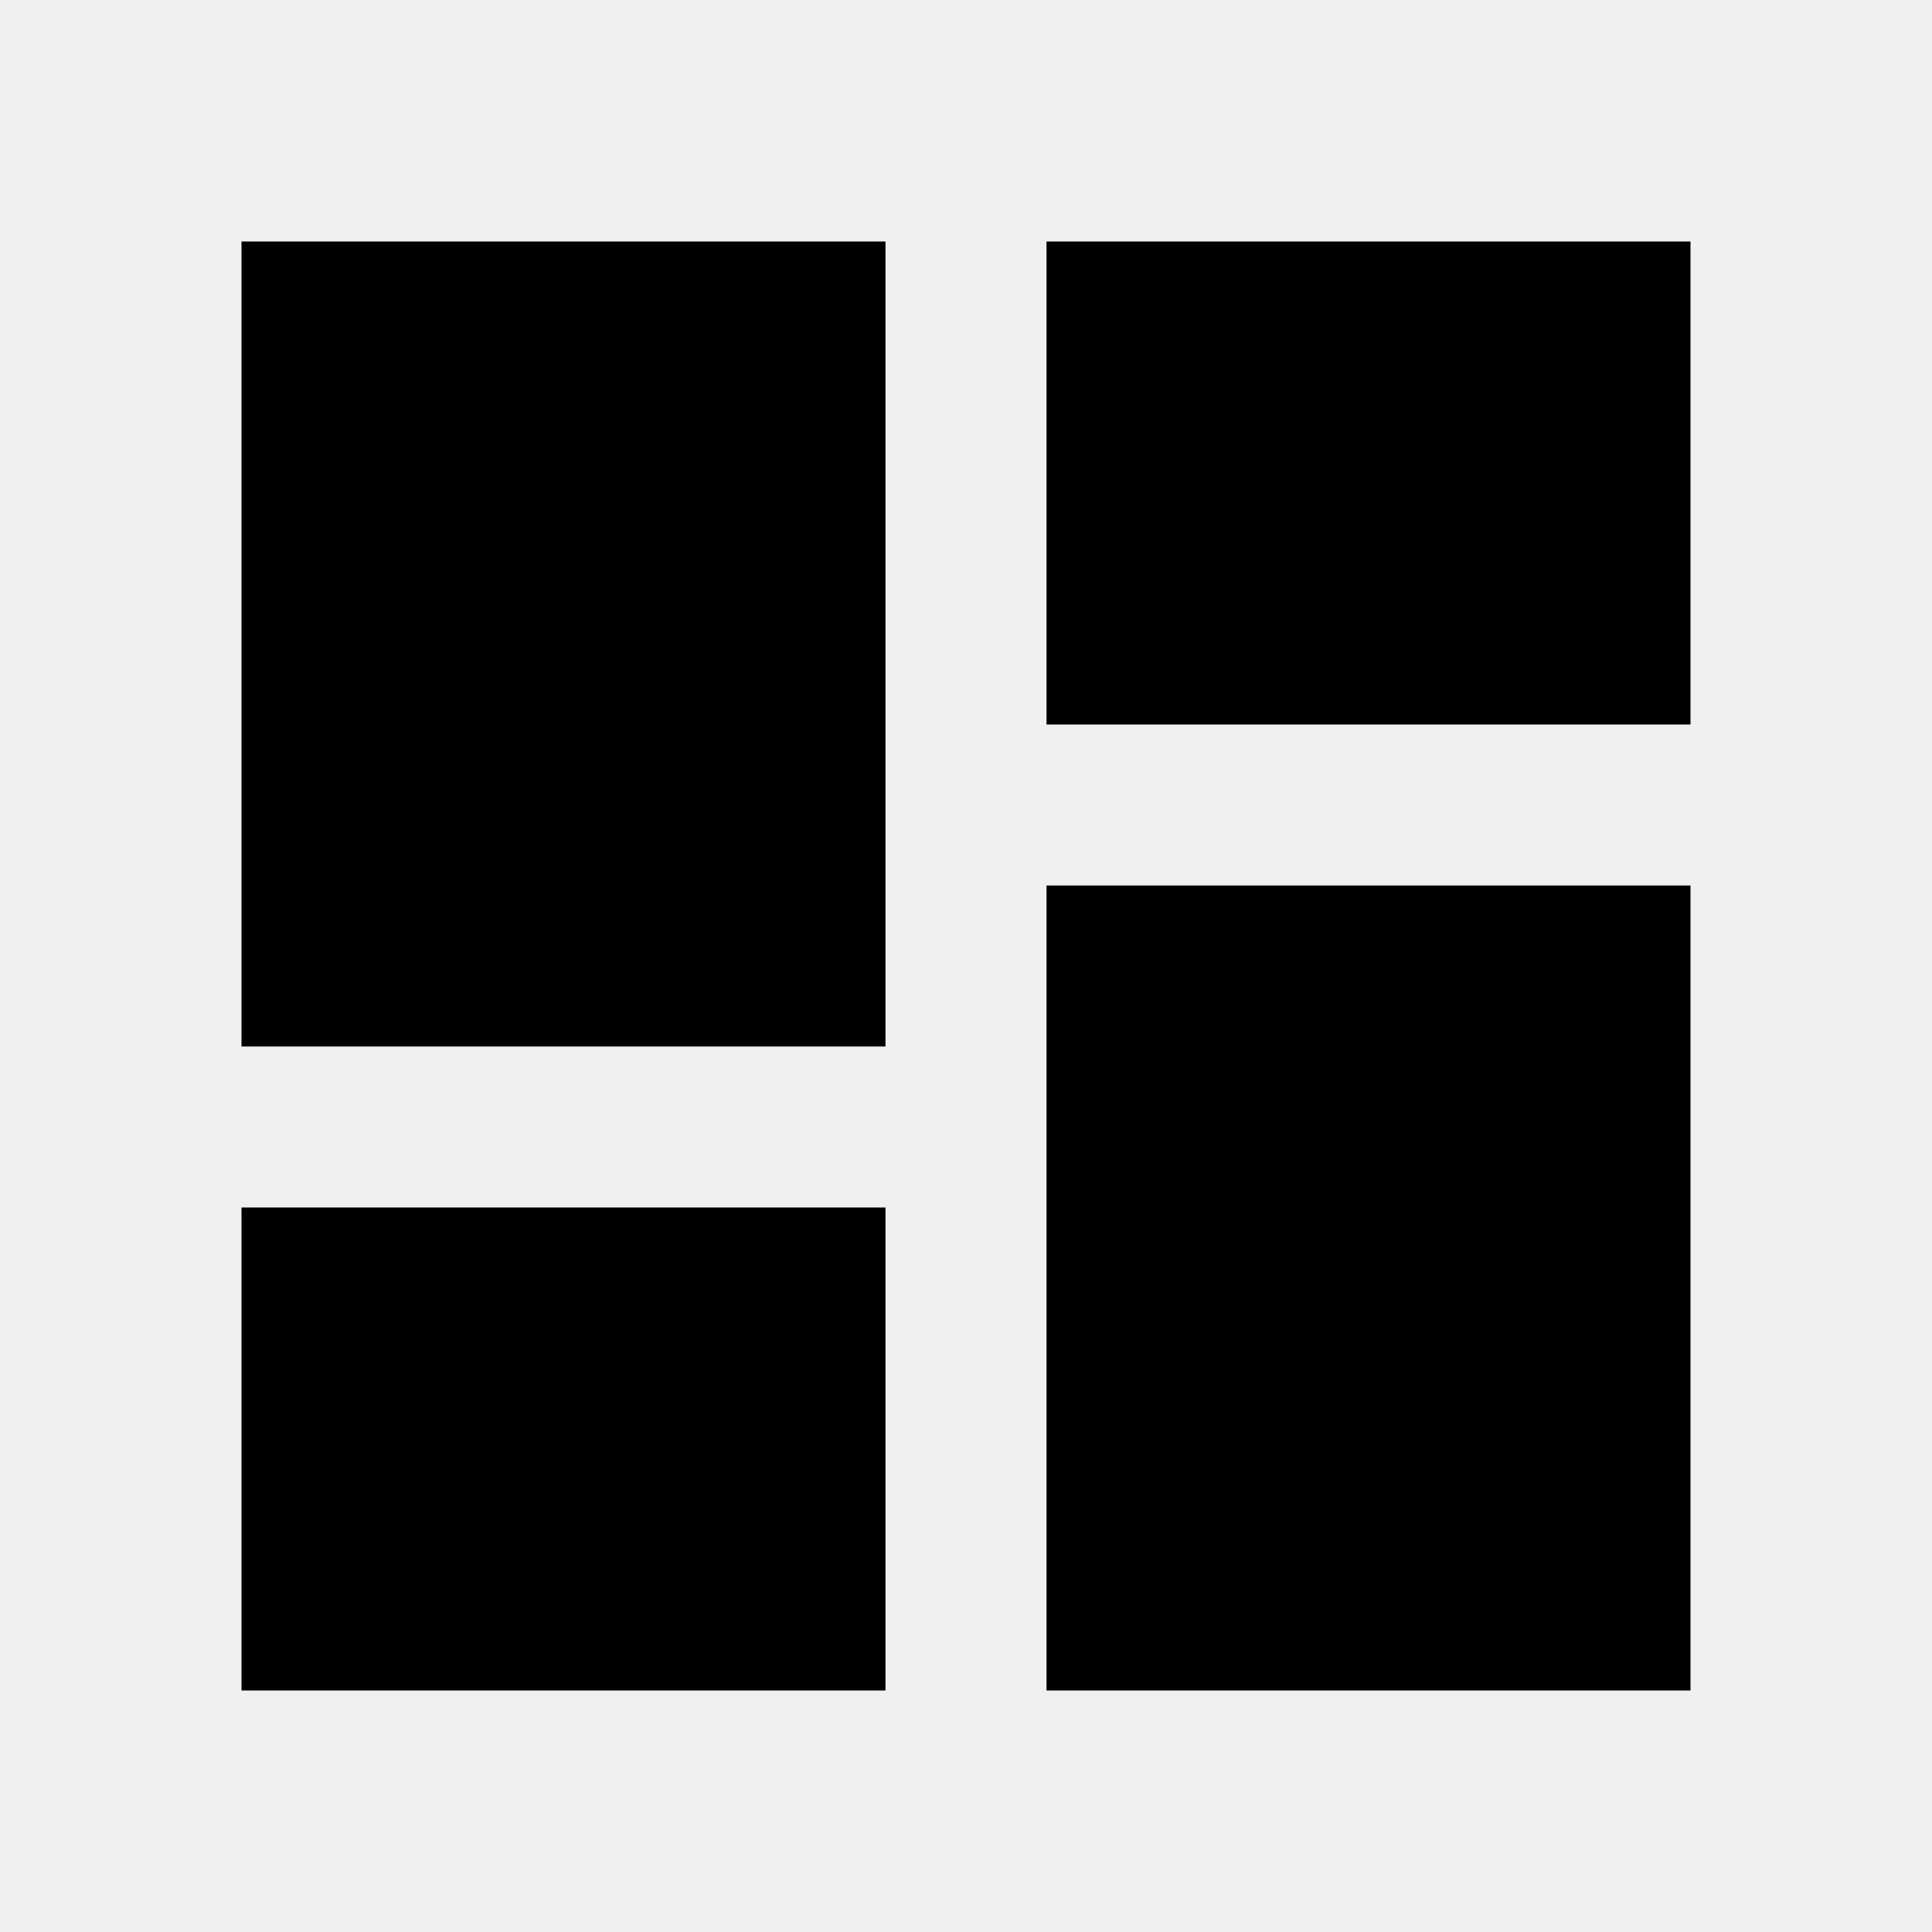
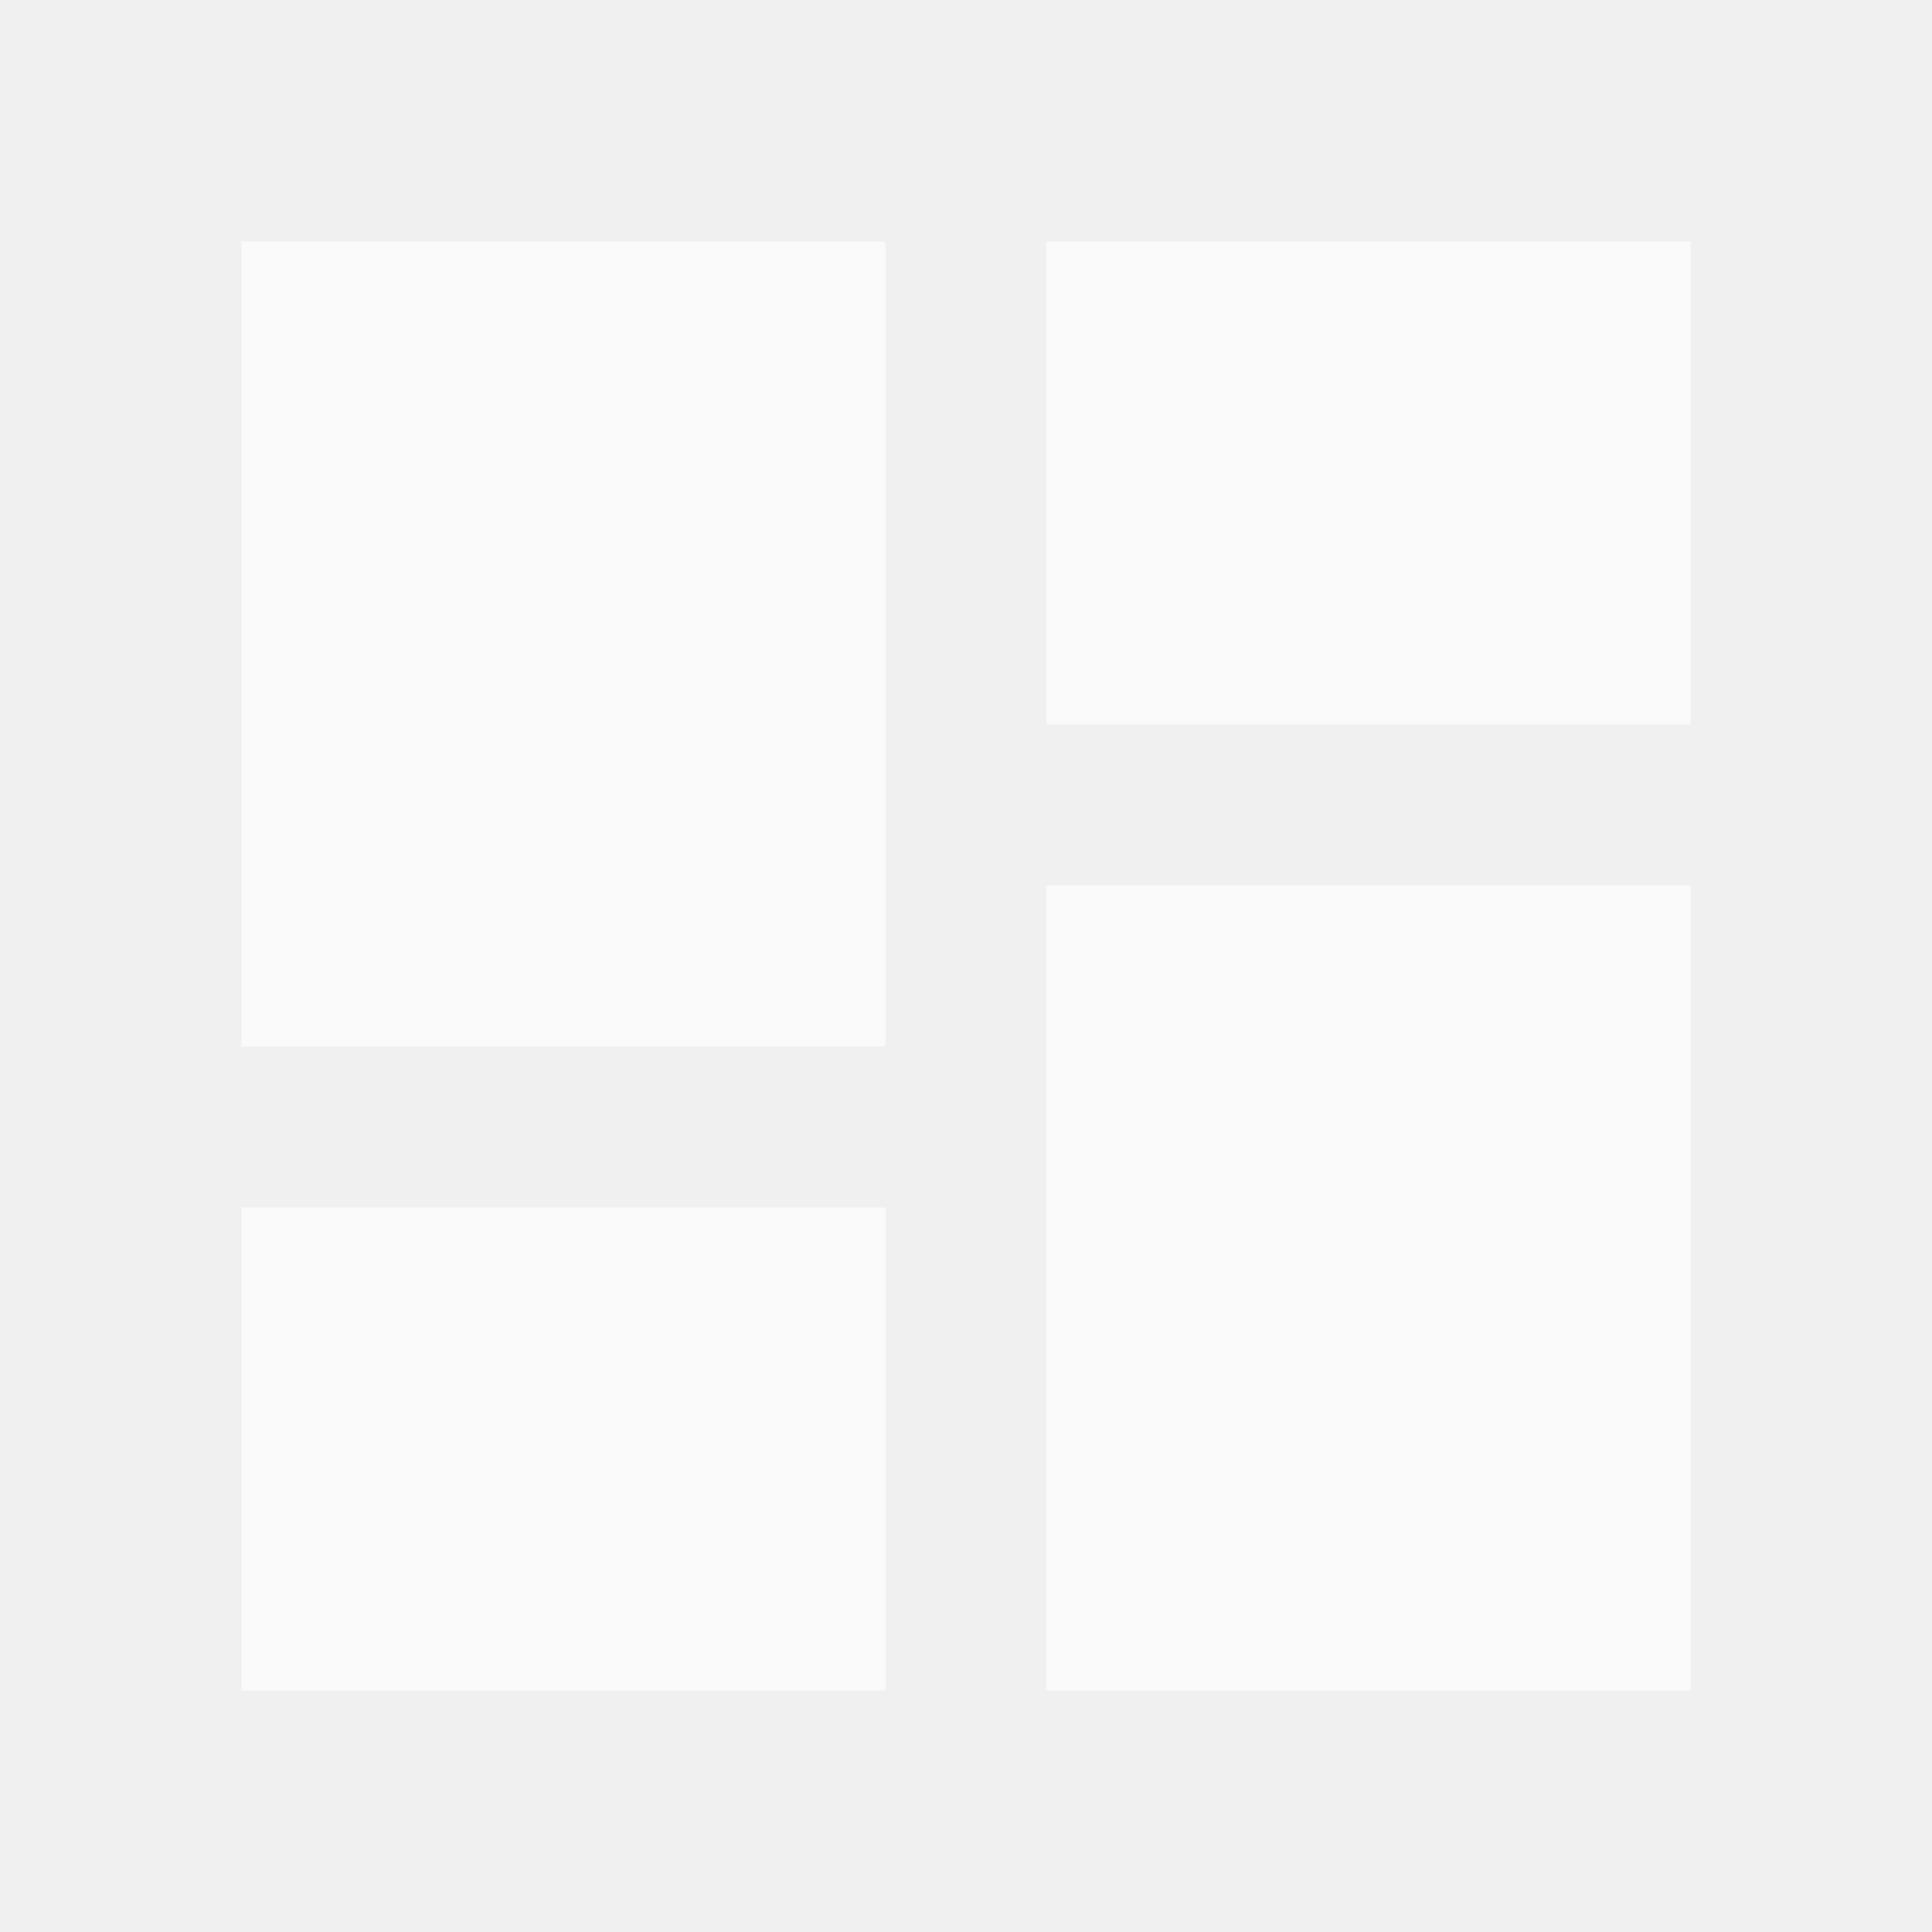
- <svg xmlns="http://www.w3.org/2000/svg" fill="#000000" height="24" viewBox="0 0 24 24" width="24">
-   <path d="M0 0h24v24H0z" fill="none" />
-   <path d="M3 13h8V3H3v10zm0 8h8v-6H3v6zm10 0h8V11h-8v10zm0-18v6h8V3h-8z" />
+ <svg xmlns="http://www.w3.org/2000/svg" width="24px" height="24px" viewBox="0 0 24 24" version="1.1">
+   <defs />
+   <g id="Page-1" stroke="none" stroke-width="1" fill="none" fill-rule="evenodd" opacity="0.699">
+     <g id="icon_dash">
+       <path d="M0,0 L24,0 L24,24 L0,24 L0,0 Z" id="Shape" />
+       <path d="M3,13 L11,13 L11,3 L3,3 L3,13 L3,13 Z M3,21 L11,21 L11,15 L3,15 L3,21 L3,21 Z M13,21 L21,21 L21,11 L13,11 L13,21 L13,21 Z M13,3 L13,9 L21,9 L21,3 L13,3 L13,3 Z" id="Shape" fill="#FFFFFF" />
+     </g>
+   </g>
</svg>
